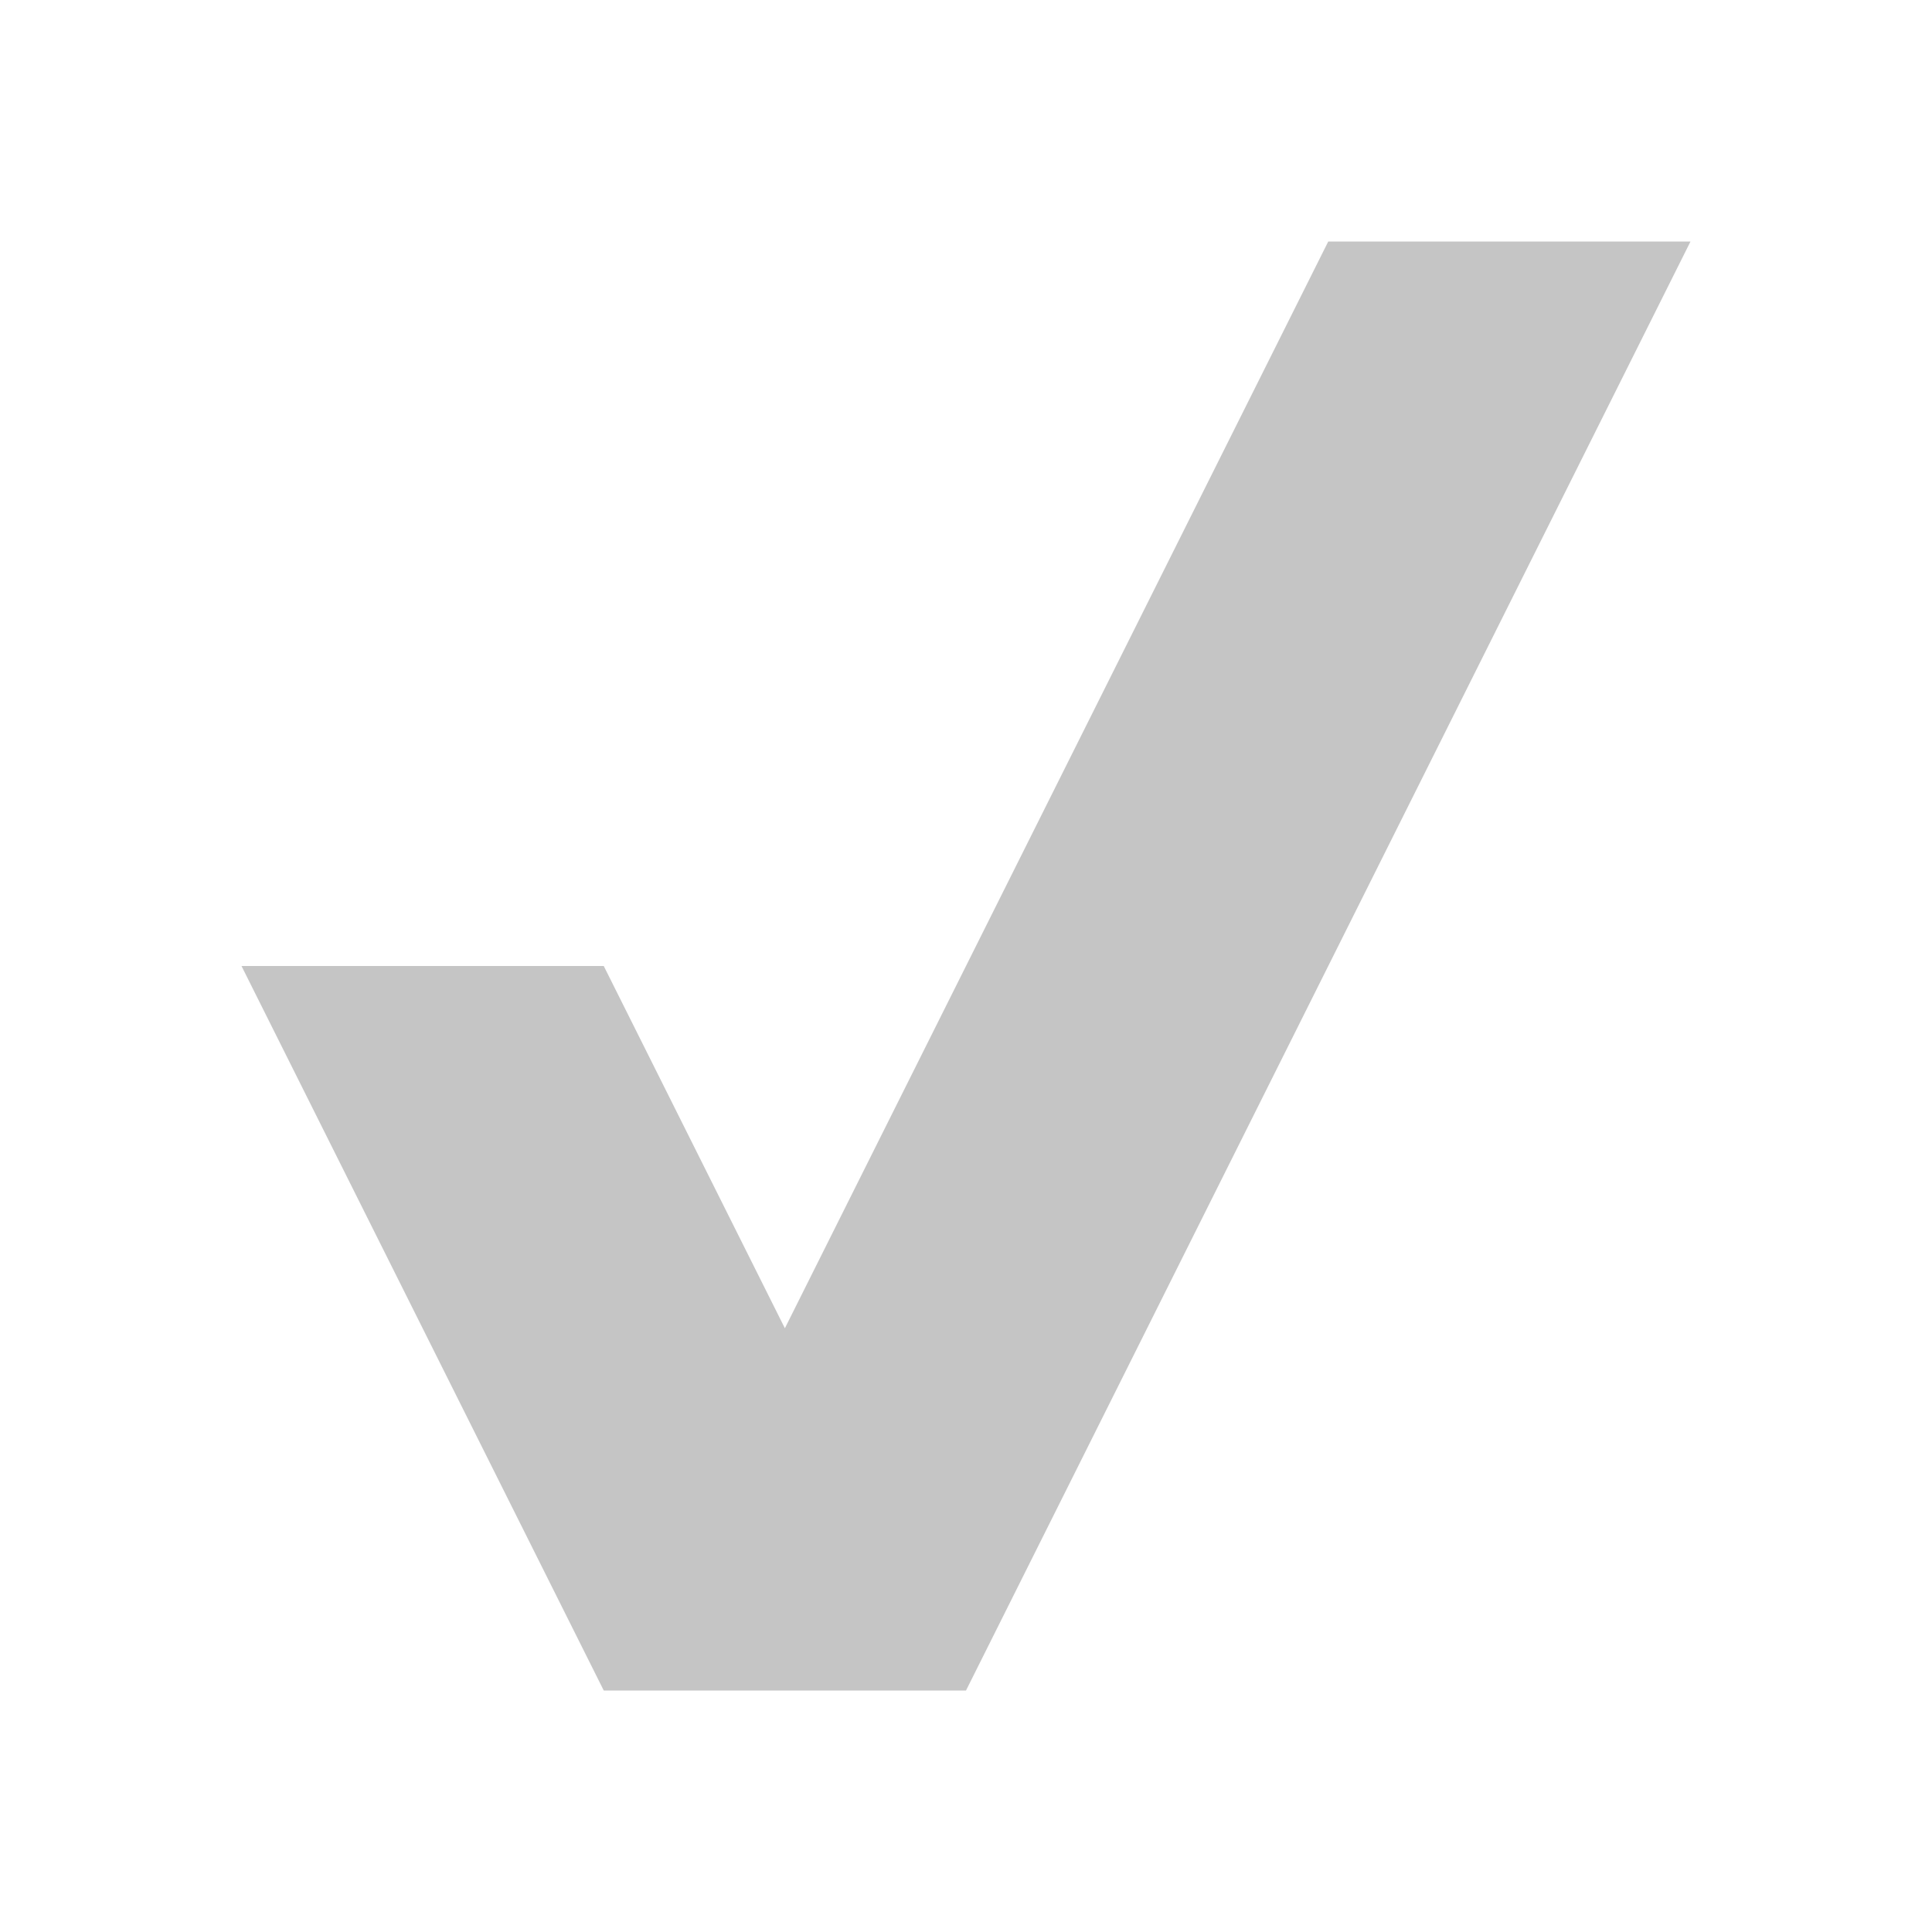
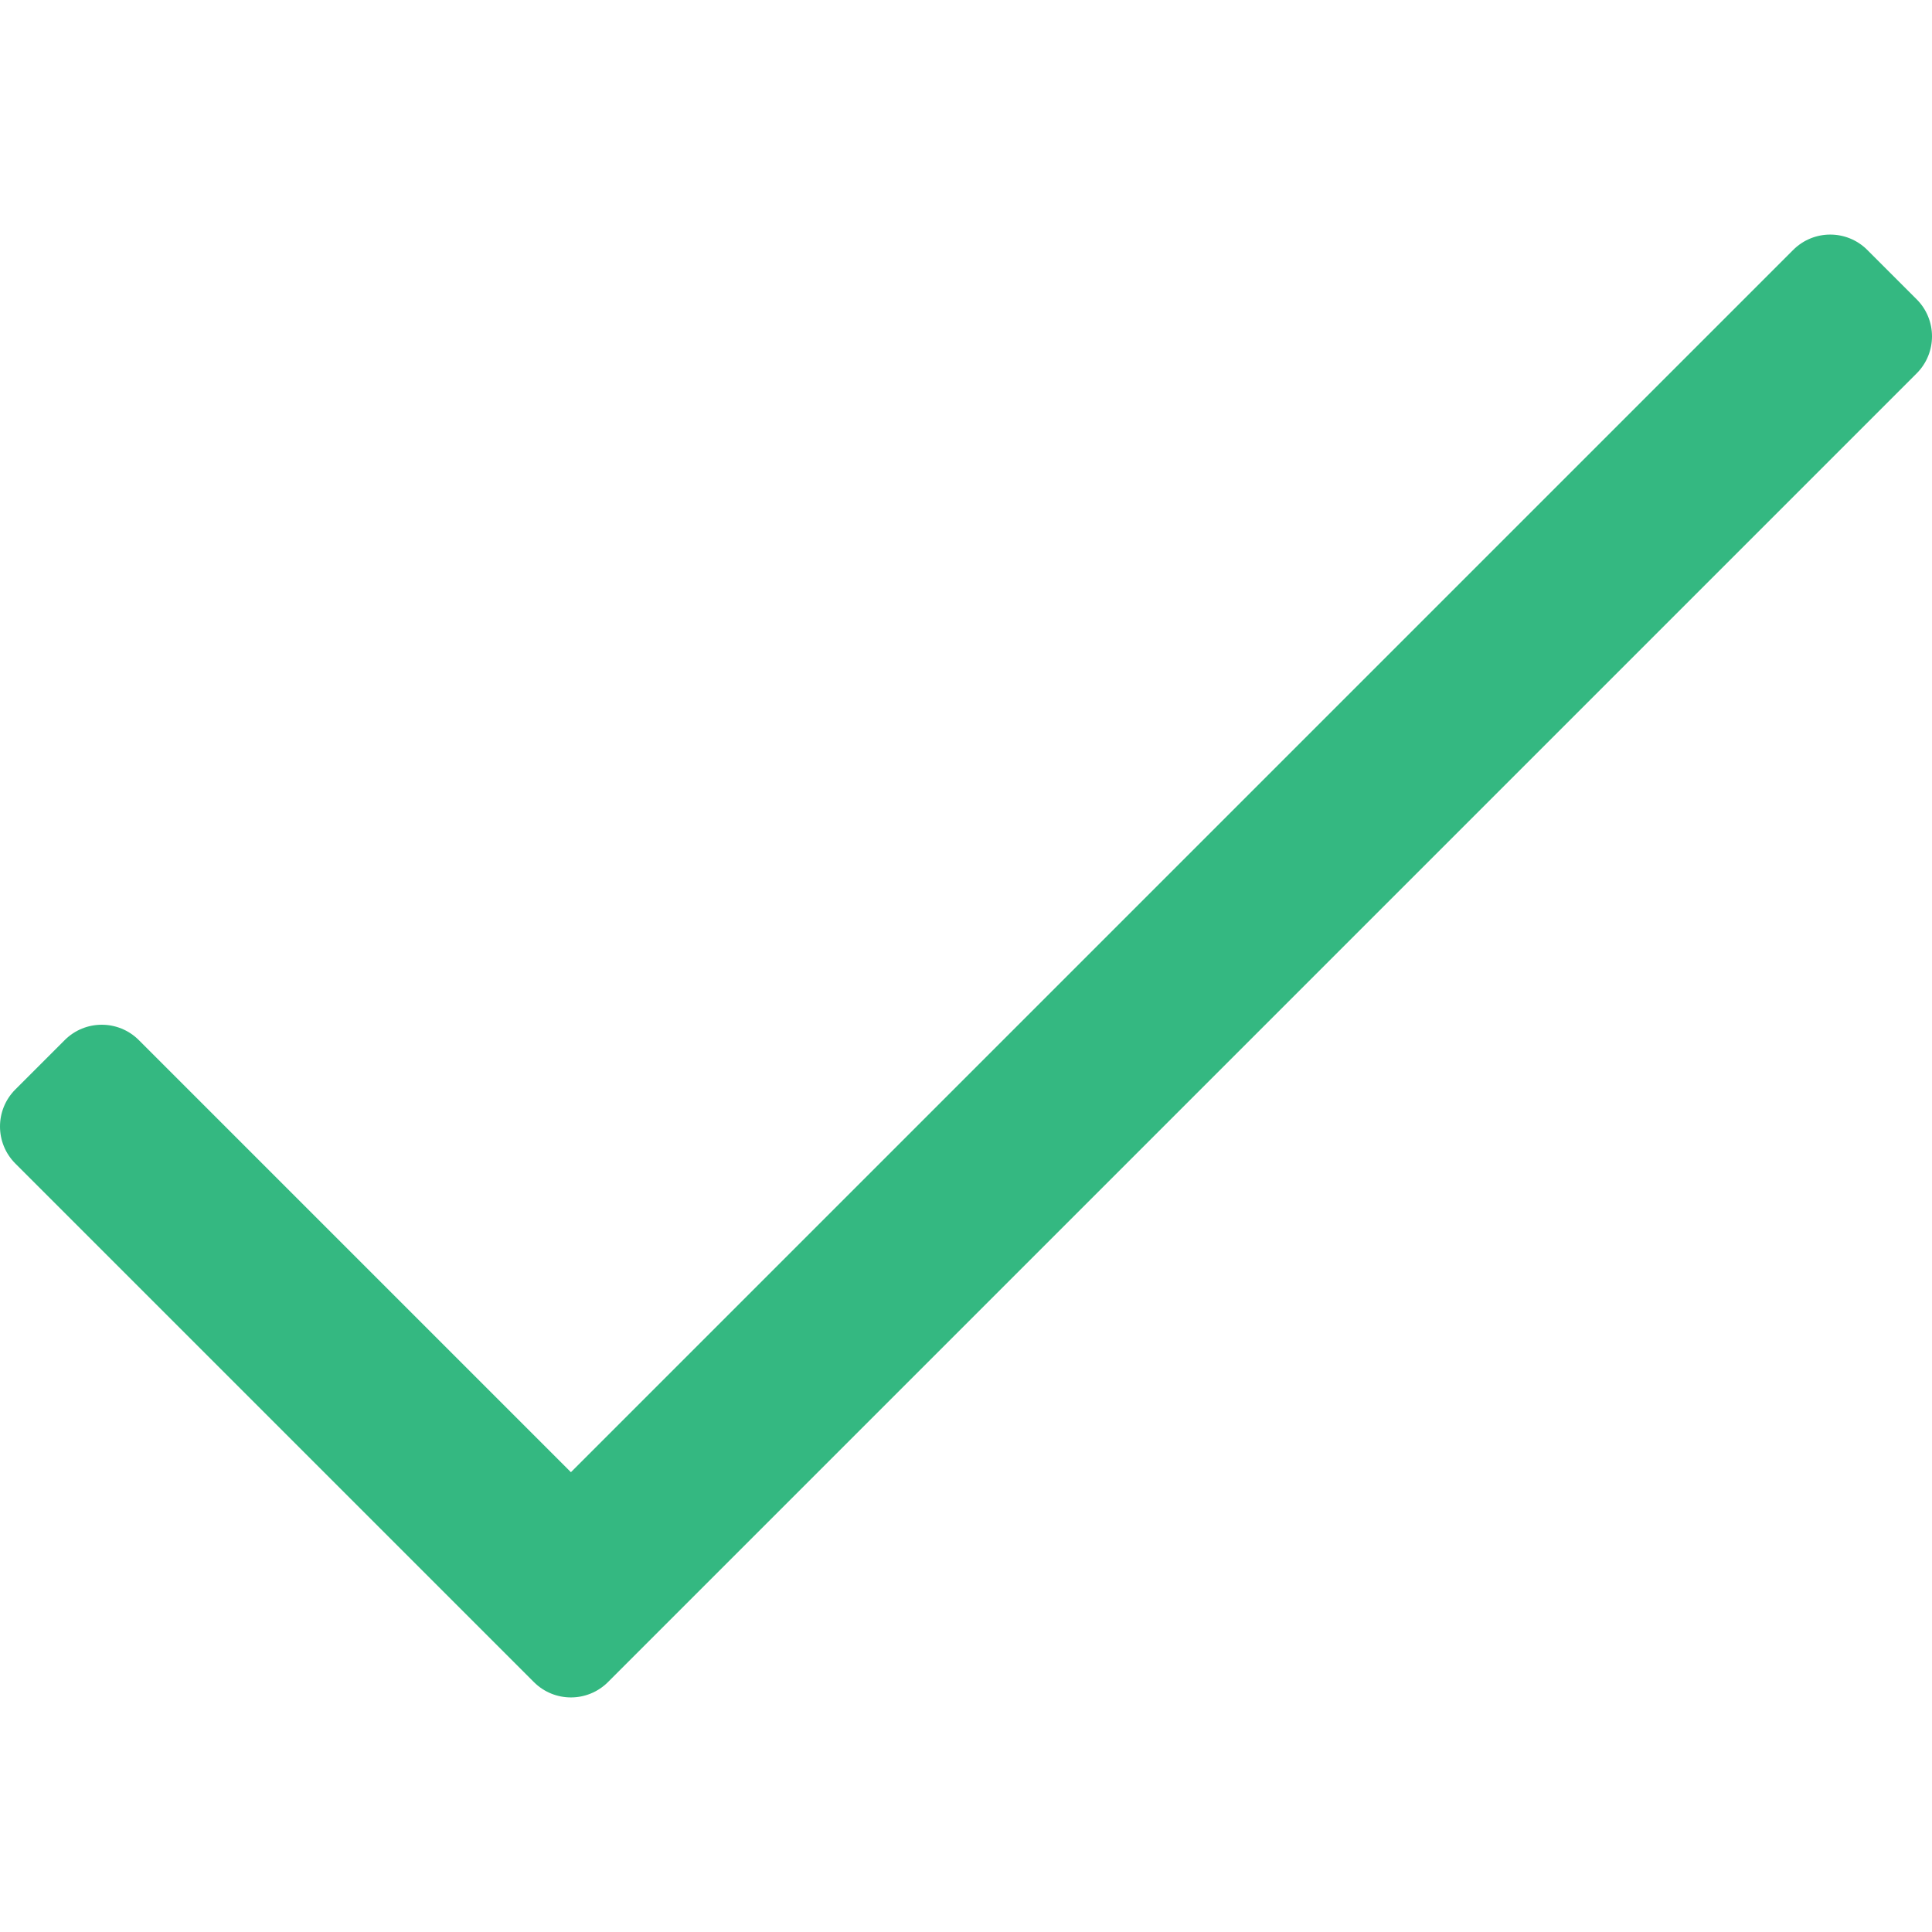
- <svg xmlns="http://www.w3.org/2000/svg" width="16" height="16" viewBox="-2 -2 16 16" enable-background="new -2 -2 16 16">
-   <polygon fill="#C5C5C5" points="9,0 4.5,9 3,6 0,6 3,12 6,12 12,0" />
+ <svg xmlns="http://www.w3.org/2000/svg" width="100%" height="100%" viewBox="0 0 16 16" version="1.1" xml:space="preserve" style="fill-rule:evenodd;clip-rule:evenodd;stroke-linejoin:round;stroke-miterlimit:1.414;">
+   <g transform="matrix(0.0361495,0,0,0.0361495,-0.097477,-1.25426)">
+     <path d="M413.505,91.951L133.49,371.966L34.495,272.971C29.809,268.285 22.211,268.285 17.524,272.971L6.211,284.284C1.525,288.97 1.525,296.568 6.211,301.255L125.005,420.049C129.691,424.735 137.289,424.735 141.976,420.049L441.789,120.236C446.475,115.55 446.475,107.952 441.789,103.265L430.475,91.951C425.789,87.265 418.191,87.265 413.505,91.951Z" style="fill:rgb(52,184,129);fill-rule:nonzero;" />
+   </g>
</svg>
